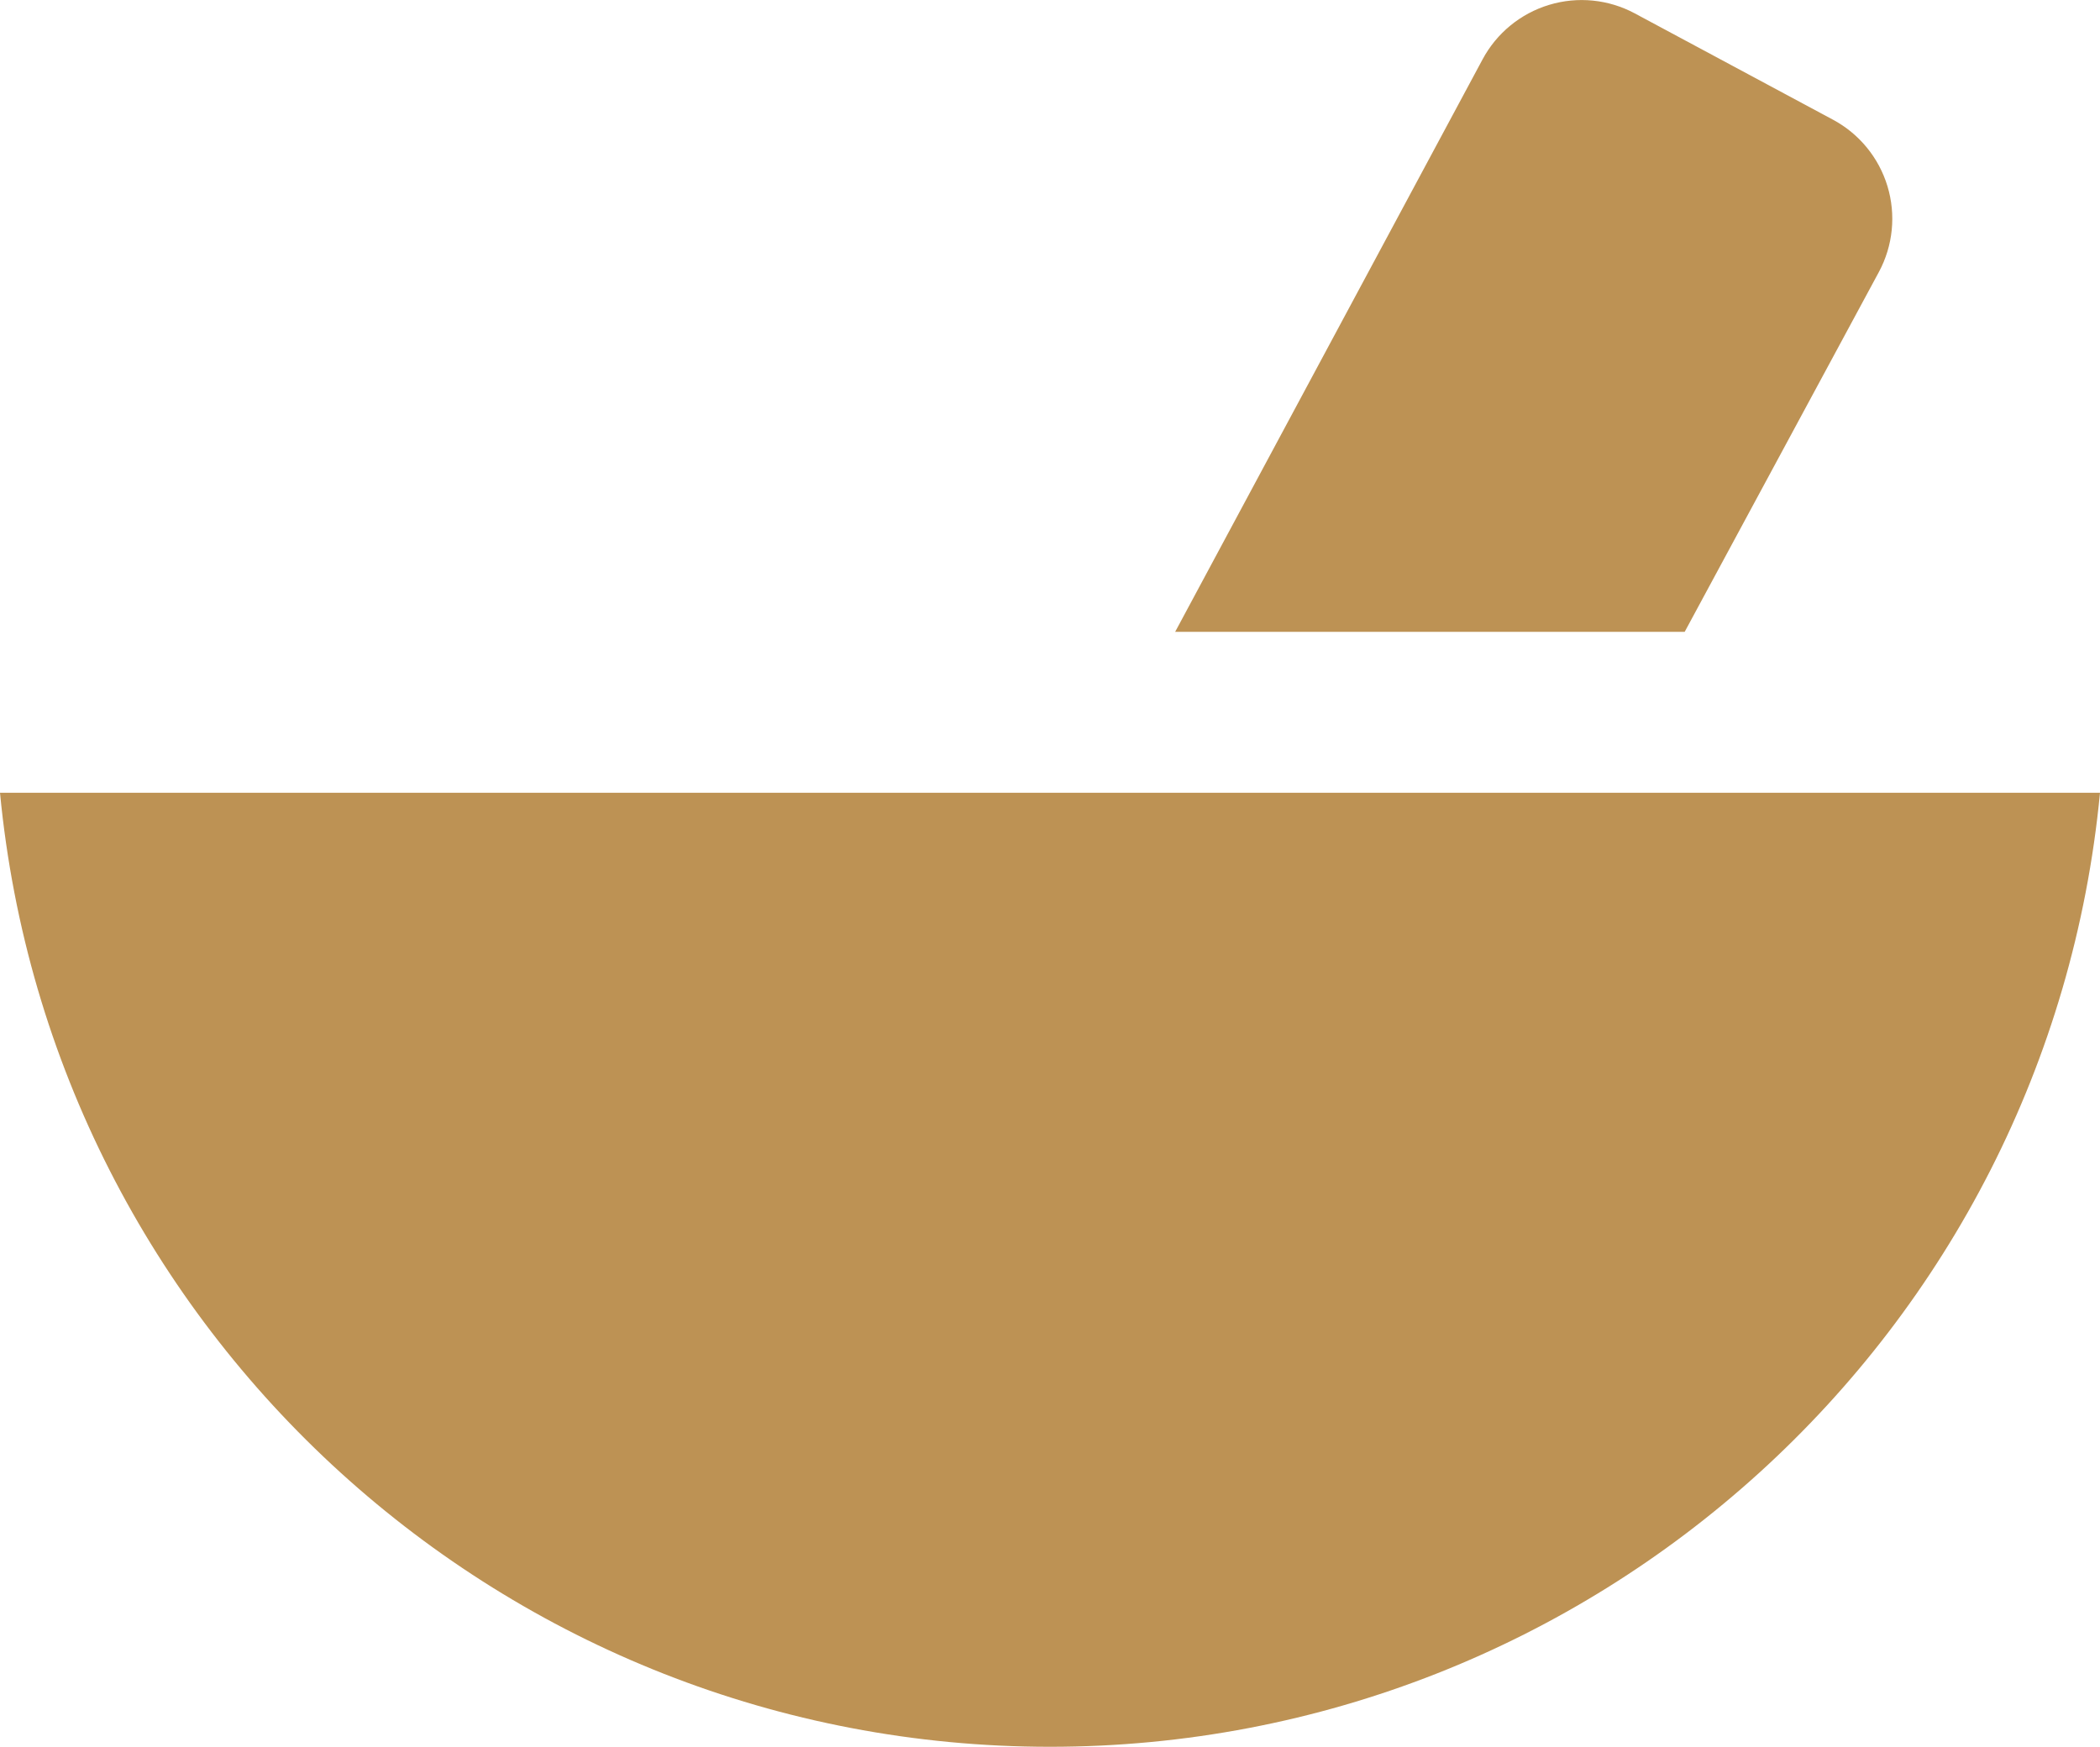
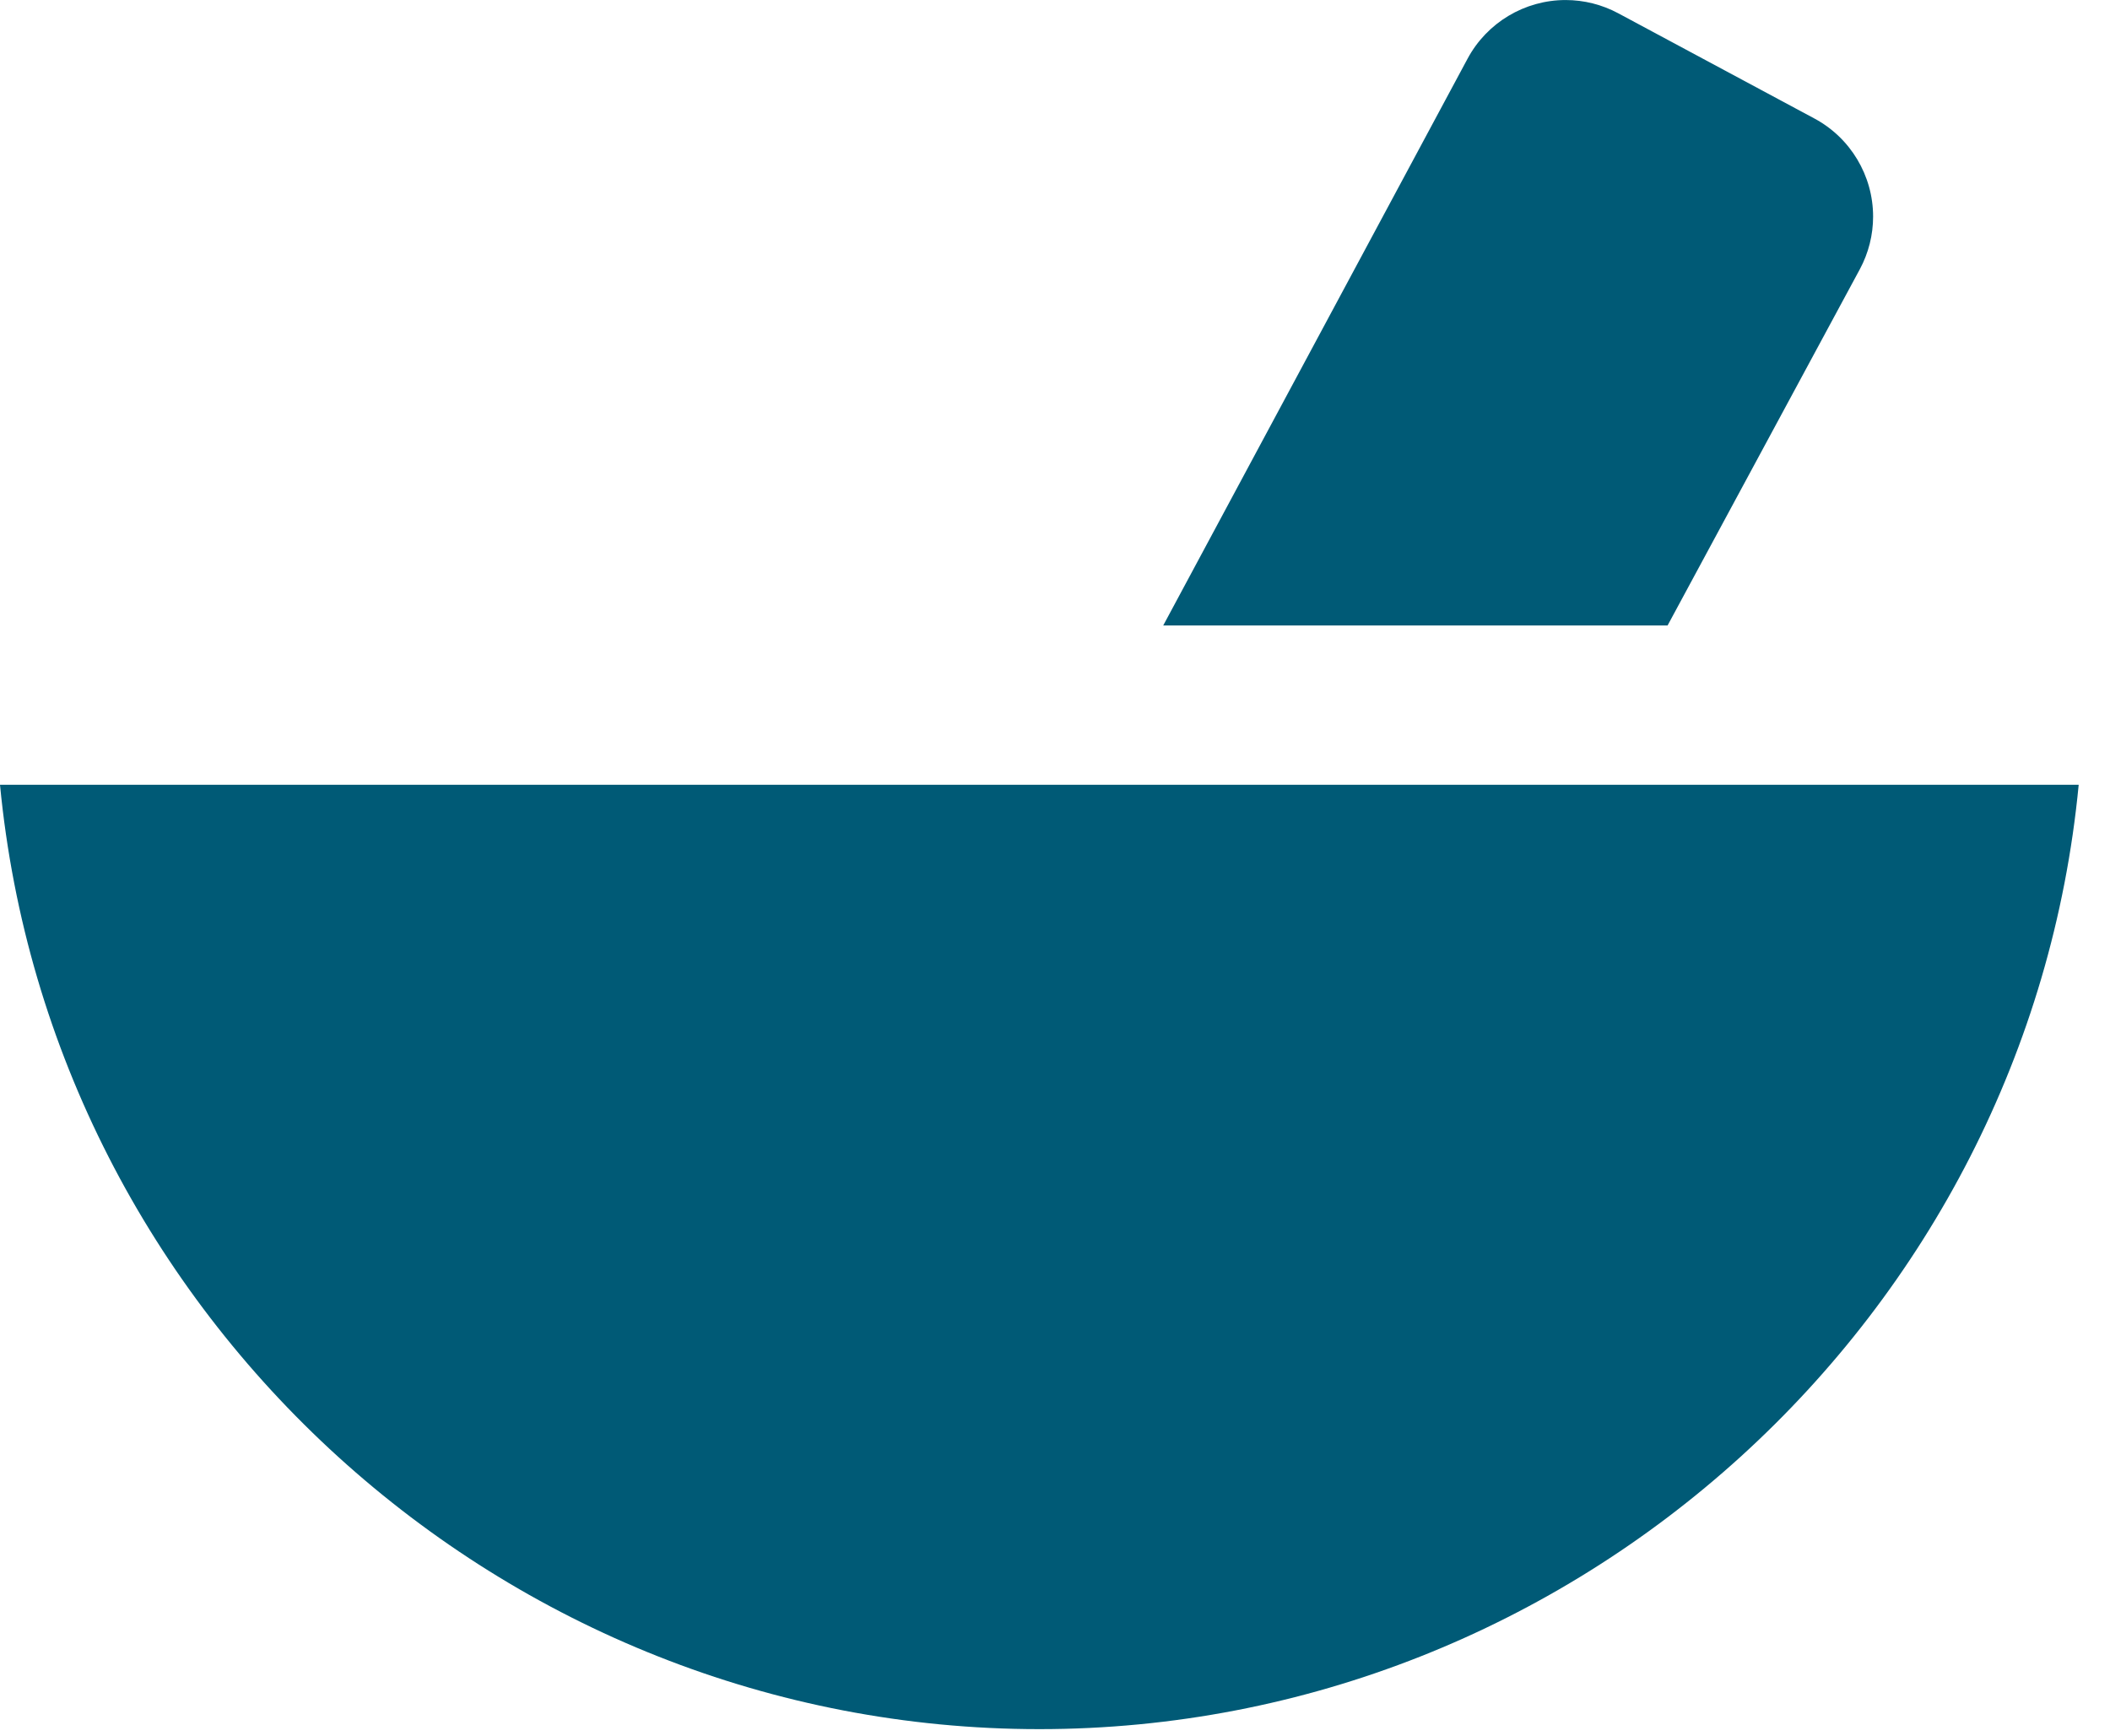
- <svg xmlns="http://www.w3.org/2000/svg" viewBox="0 0 61.08 50.8">
-   <defs>
-     <style>.cls-1{fill:#bd9254;}</style>
-   </defs>
-   <g id="Layer_2" data-name="Layer 2">
-     <g id="_1" data-name=" 1">
-       <path class="cls-1" d="M54.65,7.91a3.27,3.27,0,0,0-1.34-4.43L47.55.39a3.27,3.27,0,0,0-4.43,1.34L34.18,18.38H49Z" />
-       <path class="cls-1" d="M47.58,23.06H0a30.68,30.68,0,0,0,61.08,0Z" />
-     </g>
+ <svg xmlns="http://www.w3.org/2000/svg" width="100%" height="100%" viewBox="0 0 62 51" version="1.1" xml:space="preserve" style="fill-rule:evenodd;clip-rule:evenodd;stroke-linejoin:round;stroke-miterlimit:1.414;">
+   <g id="__1">
+     <path d="M54.65,7.91c0.255,-0.475 0.389,-1.007 0.389,-1.546c0,-1.205 -0.666,-2.316 -1.729,-2.884l-5.76,-3.09c-0.475,-0.255 -1.007,-0.389 -1.546,-0.389c-1.205,0 -2.316,0.666 -2.884,1.729l-8.94,16.65l14.82,0l5.65,-10.47Z" style="fill:#005a76;fill-rule:nonzero;" />
+     <path d="M47.58,23.06l-47.58,0c1.501,15.657 14.811,27.752 30.54,27.752c15.729,0 29.039,-12.095 30.54,-27.752l-13.5,0Z" style="fill:#005a76;fill-rule:nonzero;" />
  </g>
</svg>
